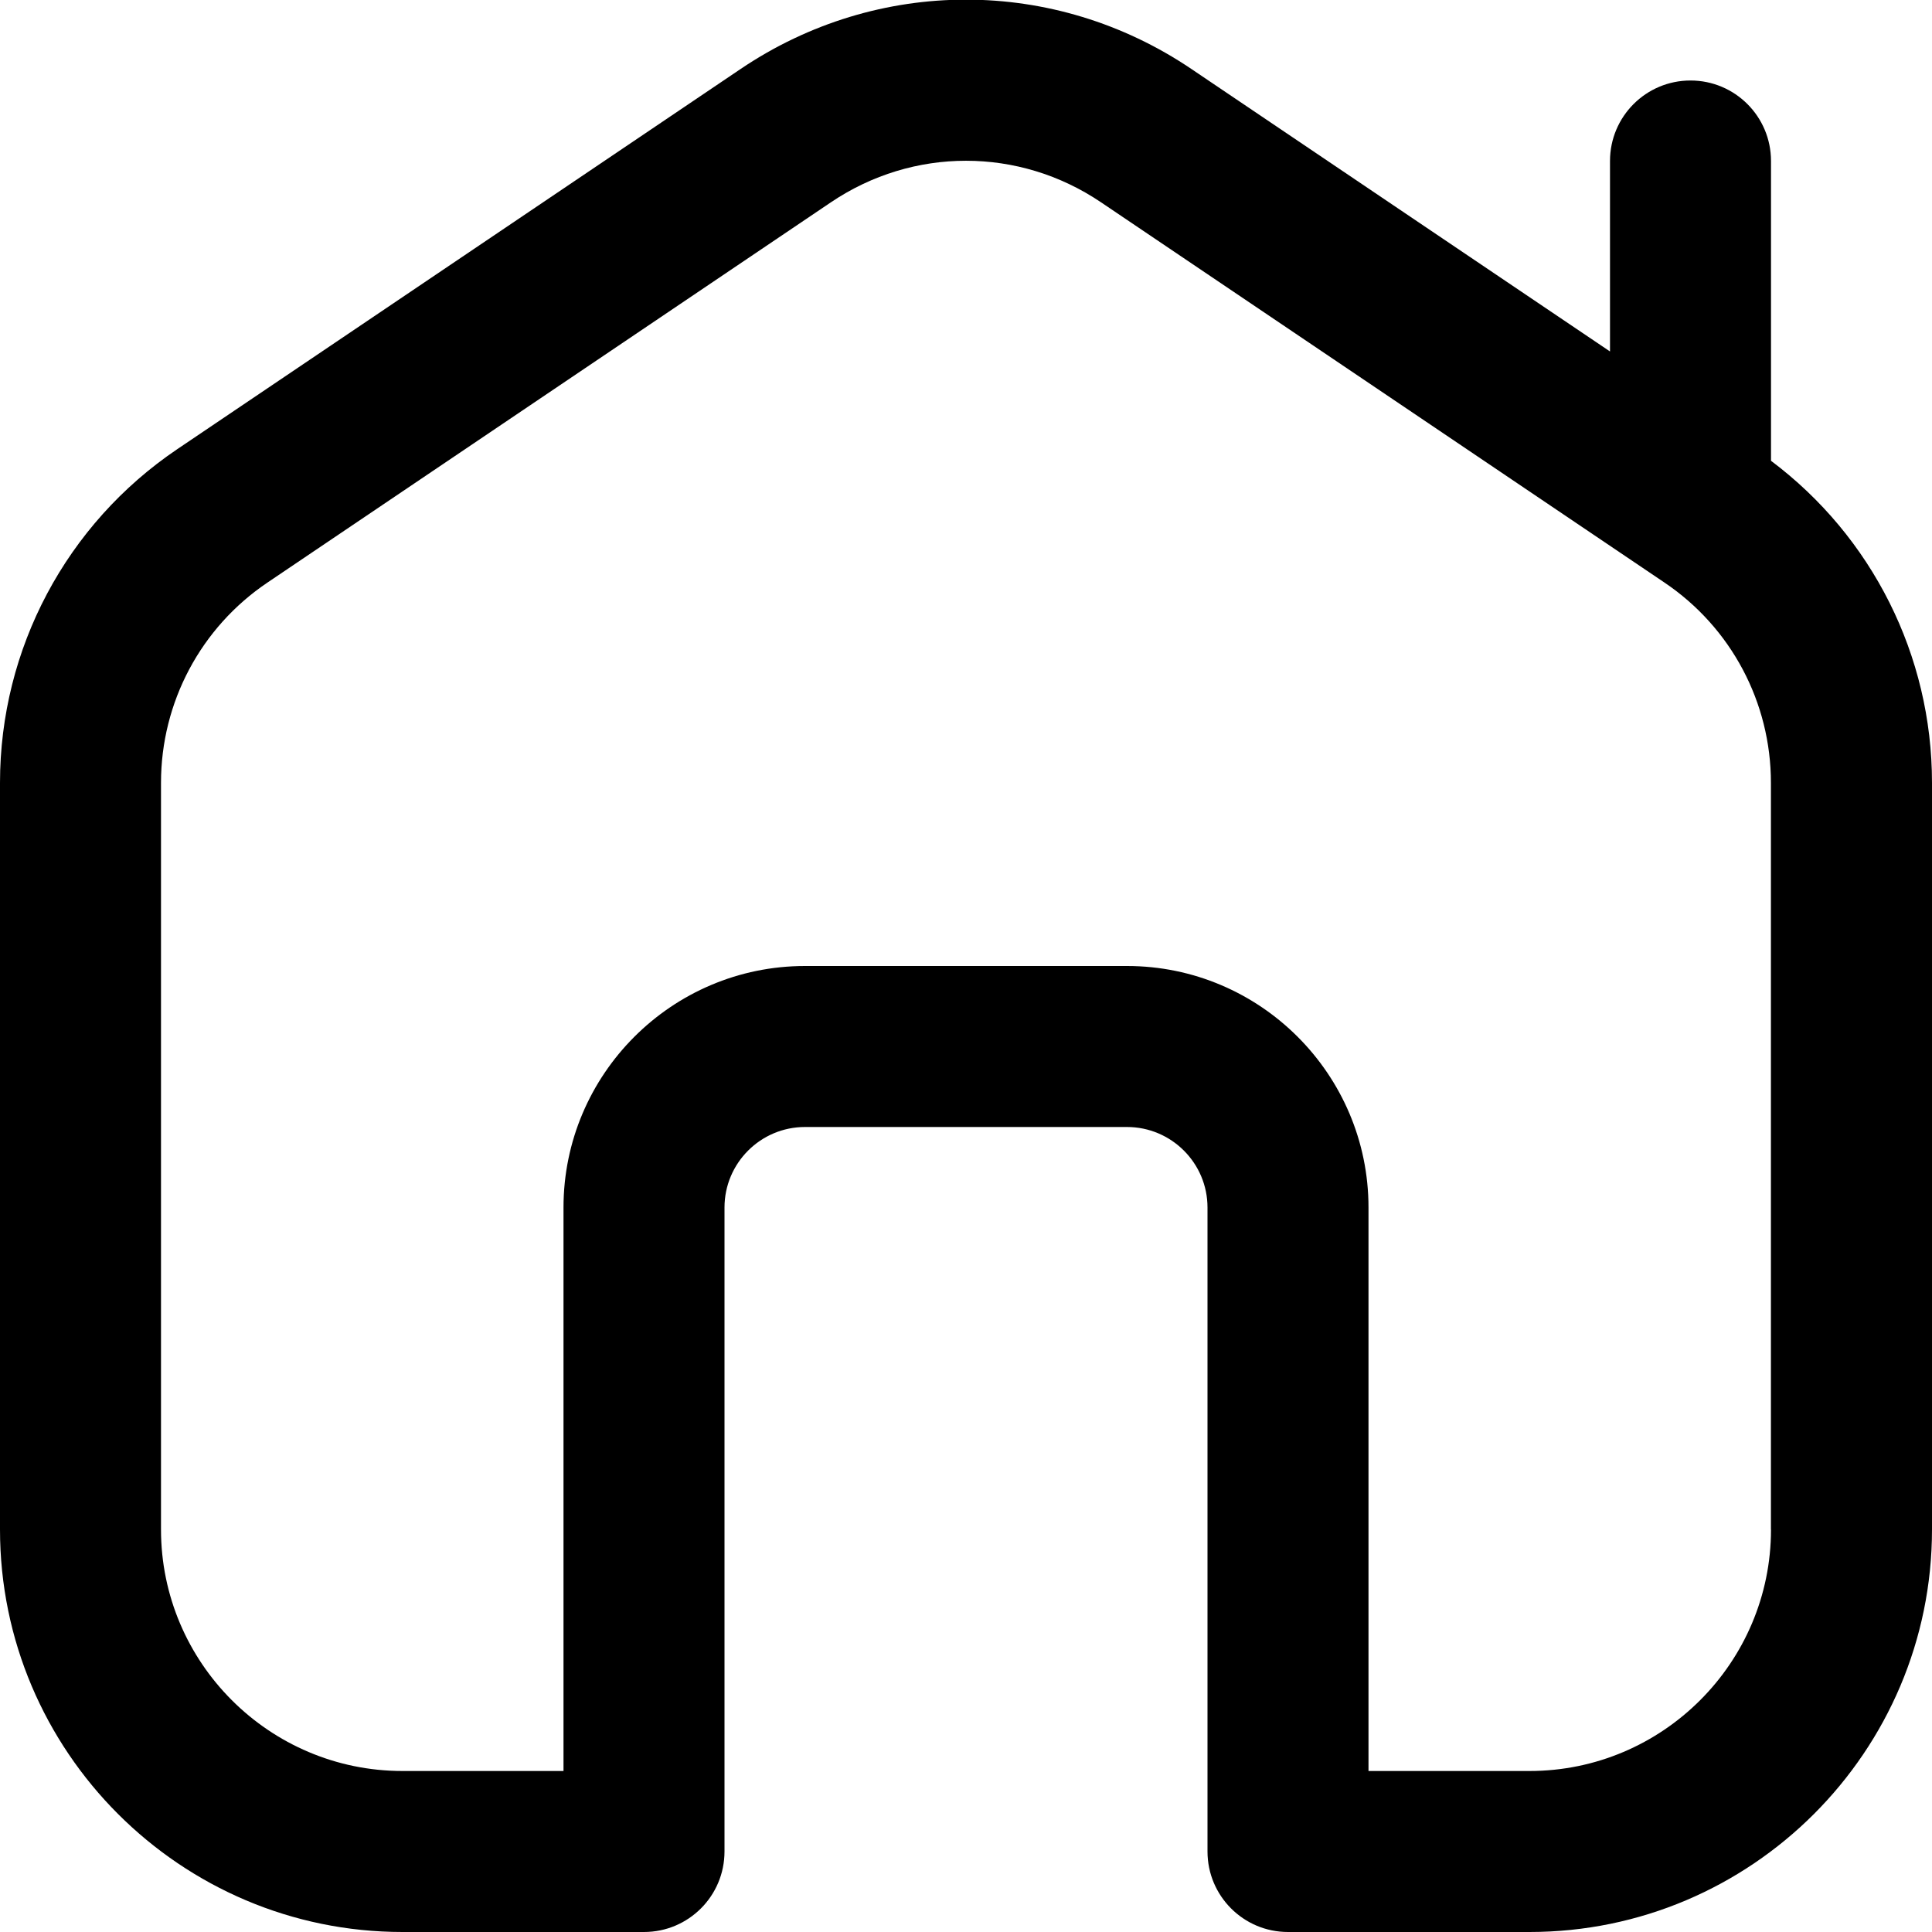
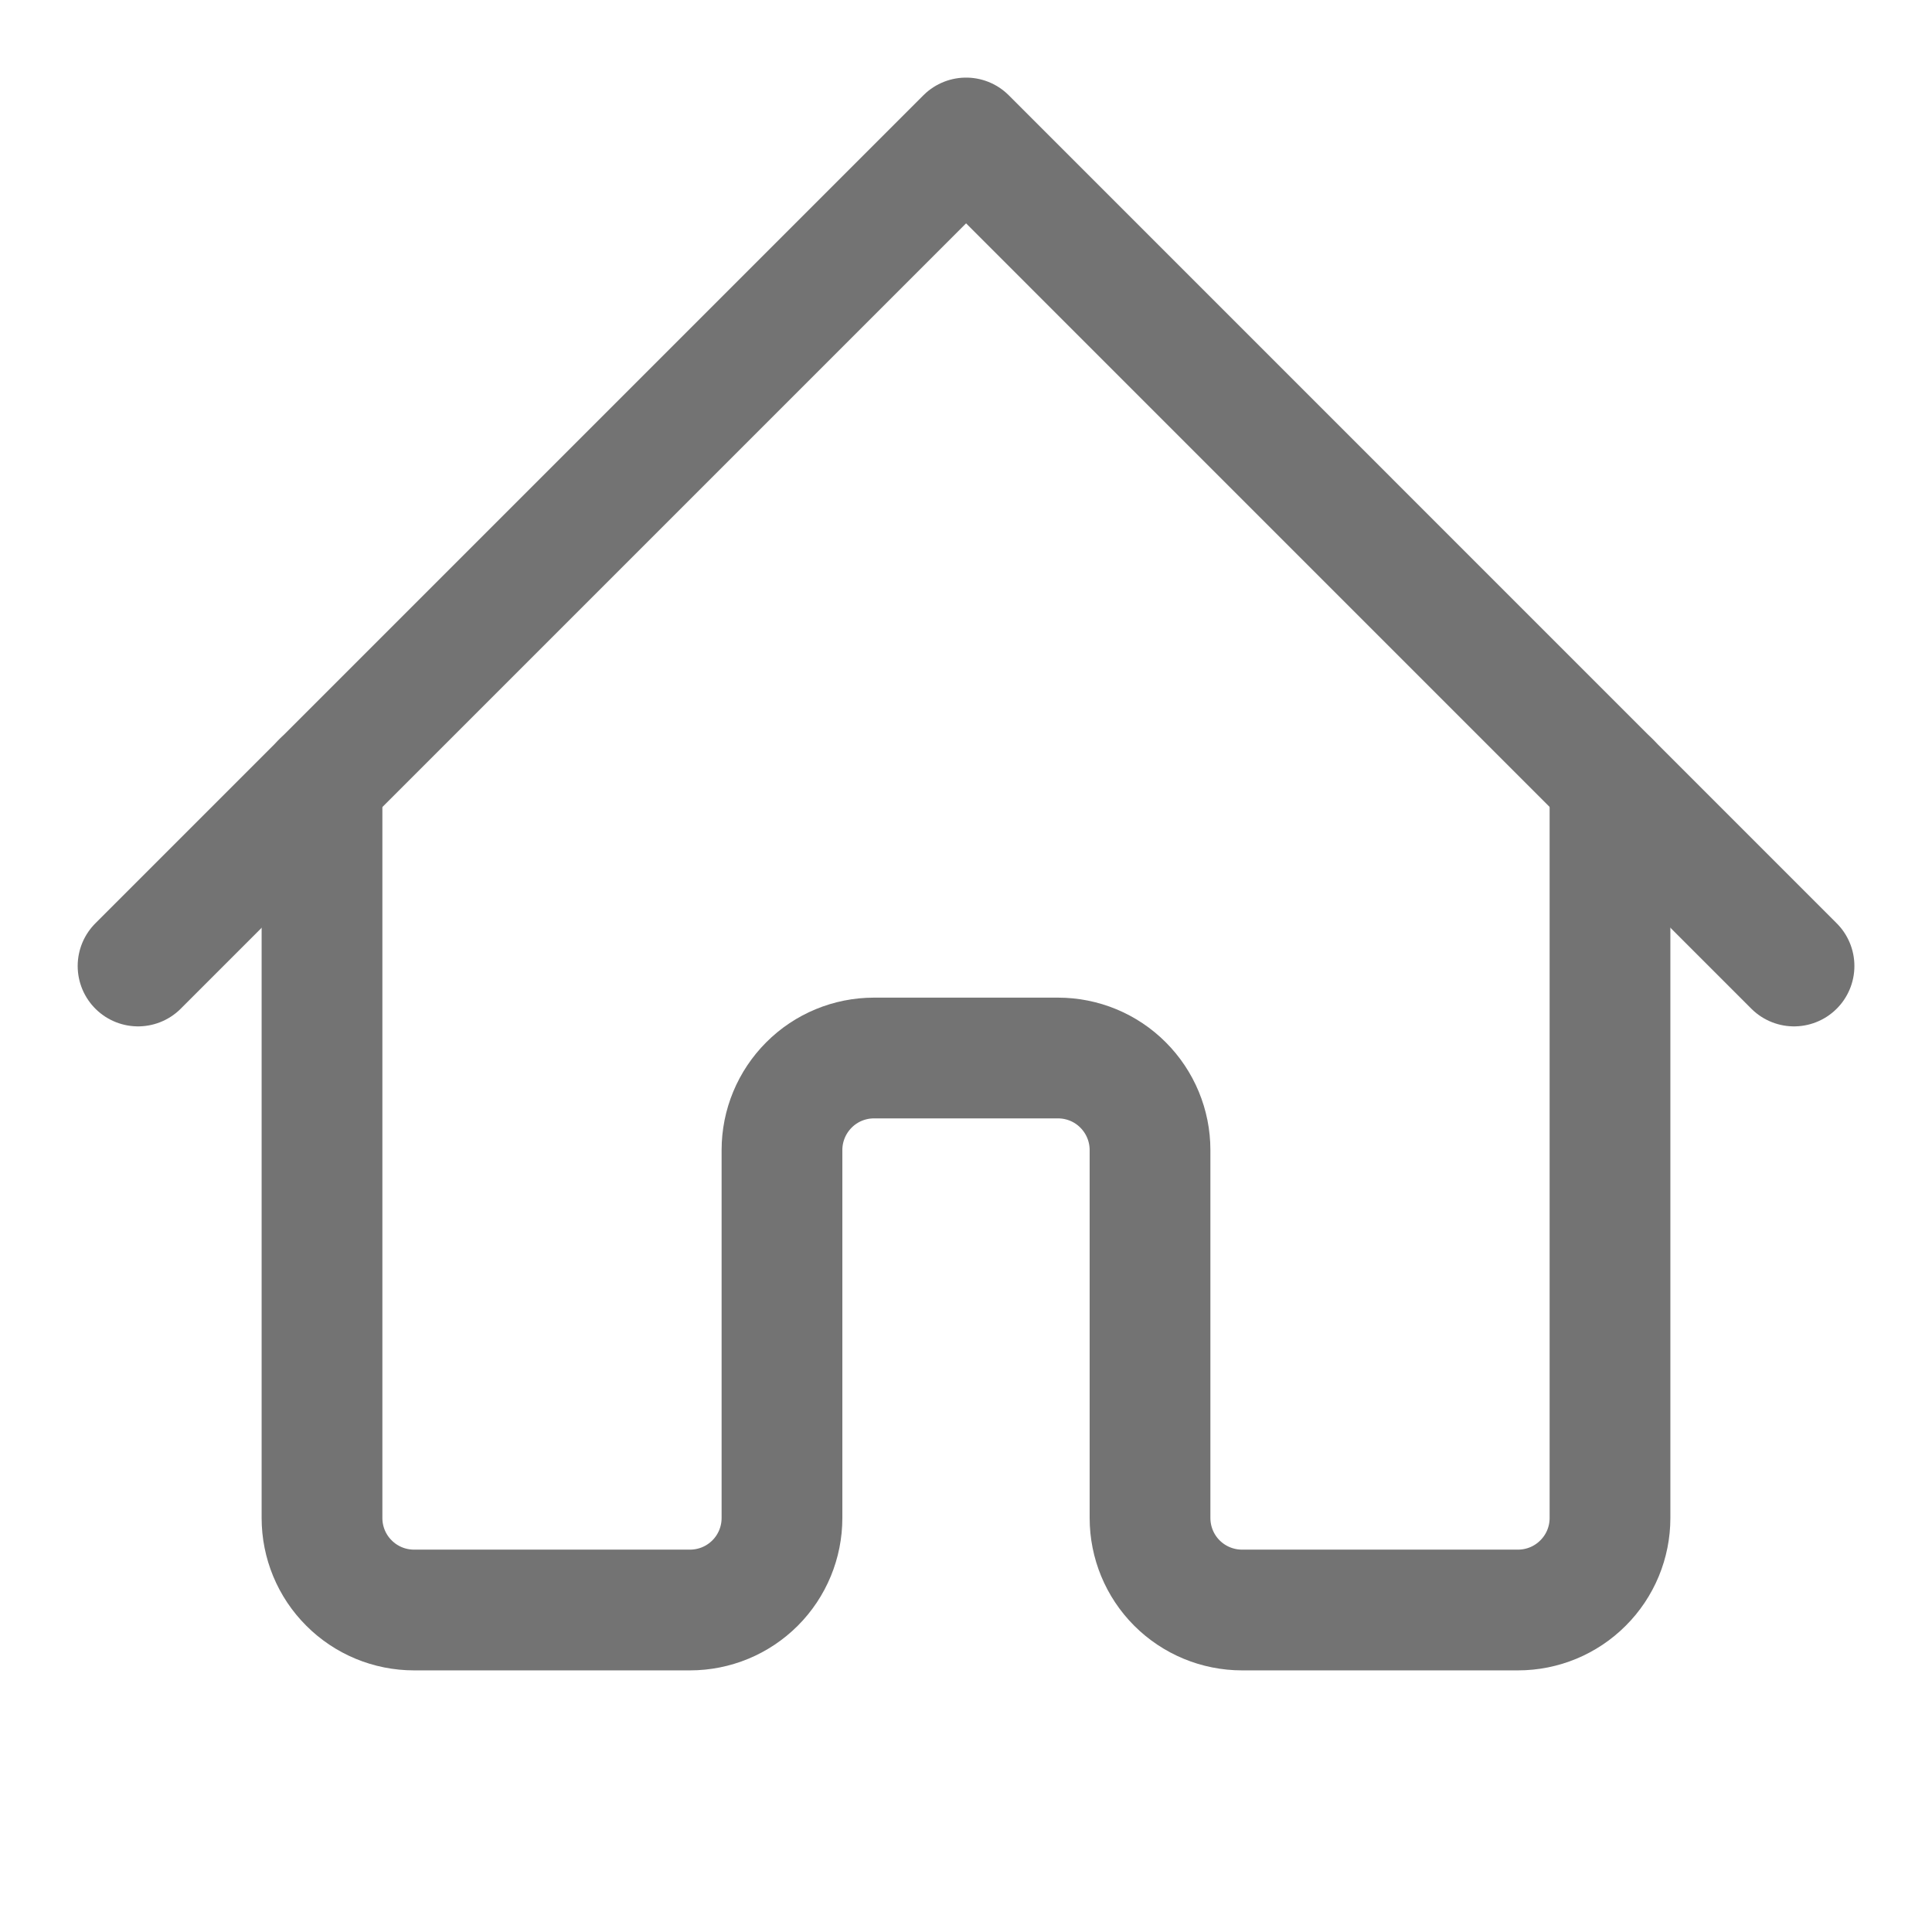
- <svg xmlns="http://www.w3.org/2000/svg" id="Layer_1" data-name="Layer 1" viewBox="0 0 24 24" width="512" height="512">
-   <path d="M22,5.724V2c0-.552-.447-1-1-1s-1,.448-1,1v2.366L14.797,.855c-1.699-1.146-3.895-1.146-5.594,0L2.203,5.579c-1.379,.931-2.203,2.48-2.203,4.145v9.276c0,2.757,2.243,5,5,5h3c.553,0,1-.448,1-1V15c0-.551,.448-1,1-1h4c.552,0,1,.449,1,1v8c0,.552,.447,1,1,1h3c2.757,0,5-2.243,5-5V9.724c0-1.581-.744-3.058-2-4Zm0,13.276c0,1.654-1.346,3-3,3h-2v-7c0-1.654-1.346-3-3-3h-4c-1.654,0-3,1.346-3,3v7h-2c-1.654,0-3-1.346-3-3V9.724c0-.999,.494-1.929,1.322-2.487L10.322,2.513c1.02-.688,2.336-.688,3.355,0l7,4.724c.828,.558,1.322,1.488,1.322,2.487v9.276Z" />
+ <svg xmlns="http://www.w3.org/2000/svg" width="24" height="24" viewBox="0 0 24 24" fill="none">
+   <path d="M1.715 12L12.001 1.714L22.286 12" stroke="#737373" stroke-width="1.5" stroke-linecap="round" stroke-linejoin="round" />
+   <path d="M4 9.714V18.857C4 19.16 4.12 19.451 4.335 19.665C4.549 19.88 4.84 20 5.143 20H8.571C8.875 20 9.165 19.88 9.38 19.665C9.594 19.451 9.714 19.16 9.714 18.857V14.286C9.714 13.983 9.835 13.692 10.049 13.478C10.263 13.263 10.554 13.143 10.857 13.143H13.143C13.446 13.143 13.737 13.263 13.951 13.478C14.165 13.692 14.286 13.983 14.286 14.286V18.857C14.286 19.16 14.406 19.451 14.62 19.665C14.835 19.88 15.126 20 15.429 20H18.857C19.16 20 19.451 19.88 19.665 19.665C19.88 19.451 20 19.16 20 18.857V9.714" stroke="#737373" stroke-width="1.5" stroke-linecap="round" stroke-linejoin="round" />
</svg>
